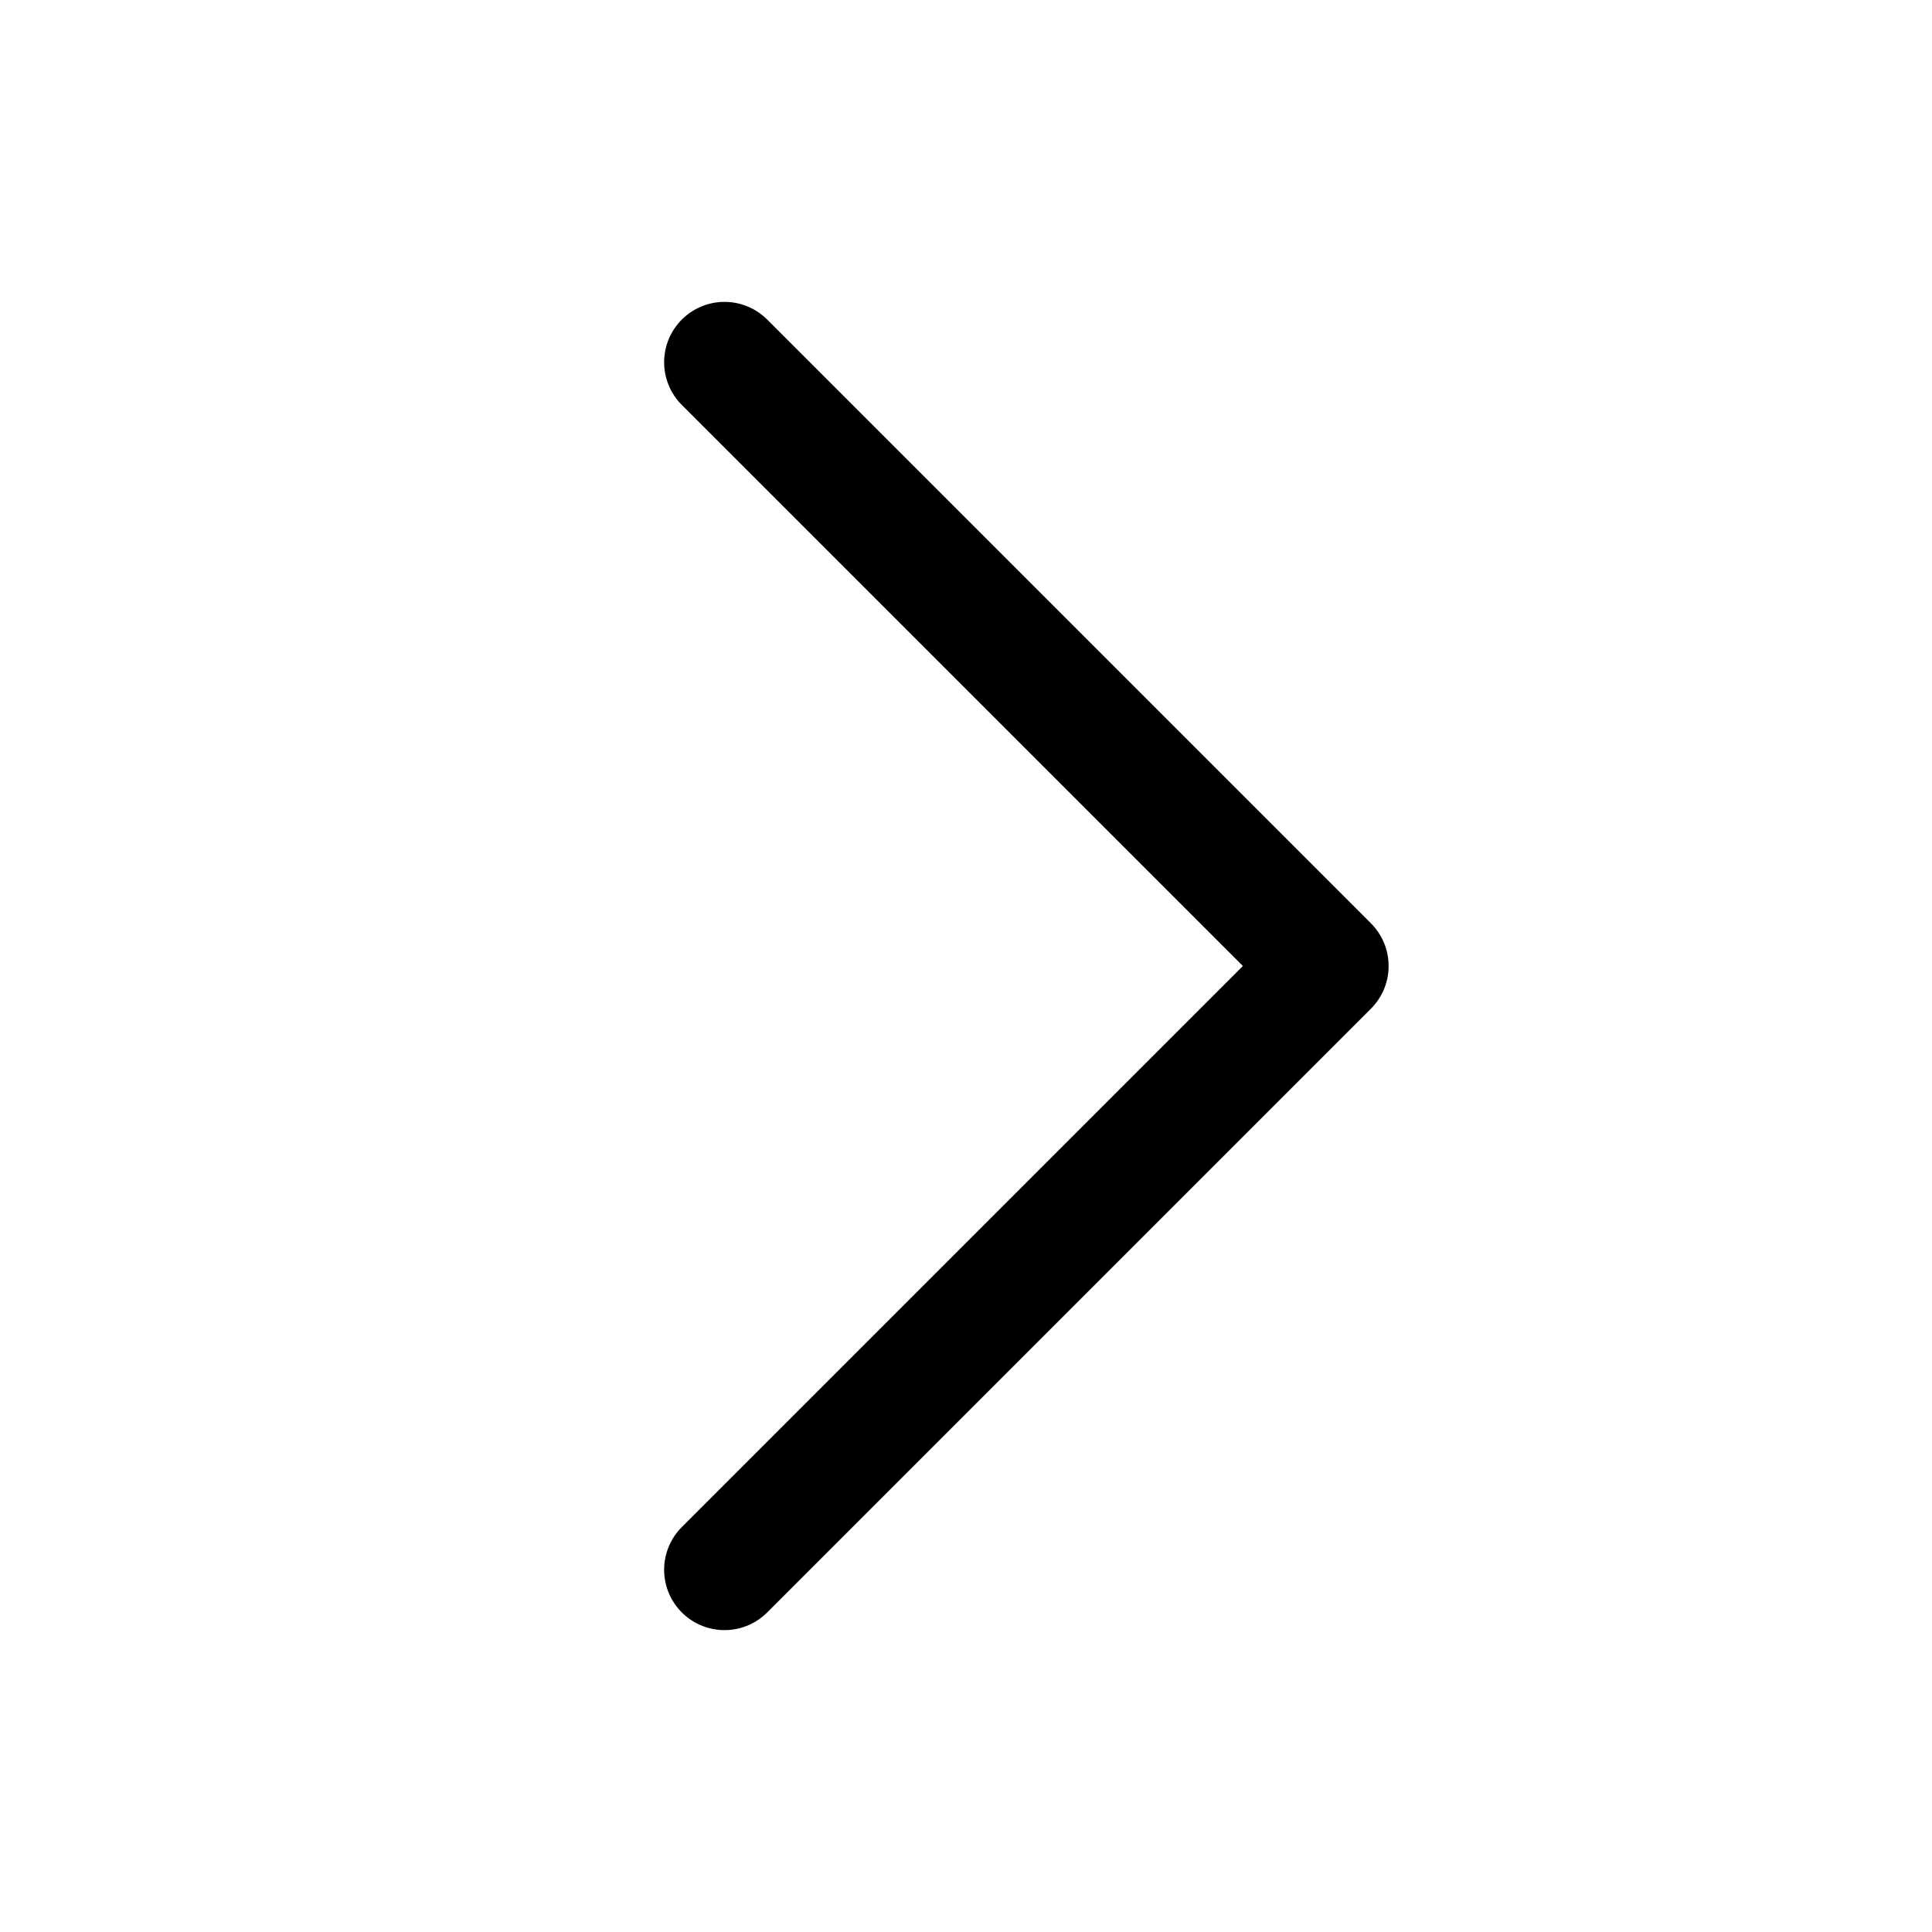
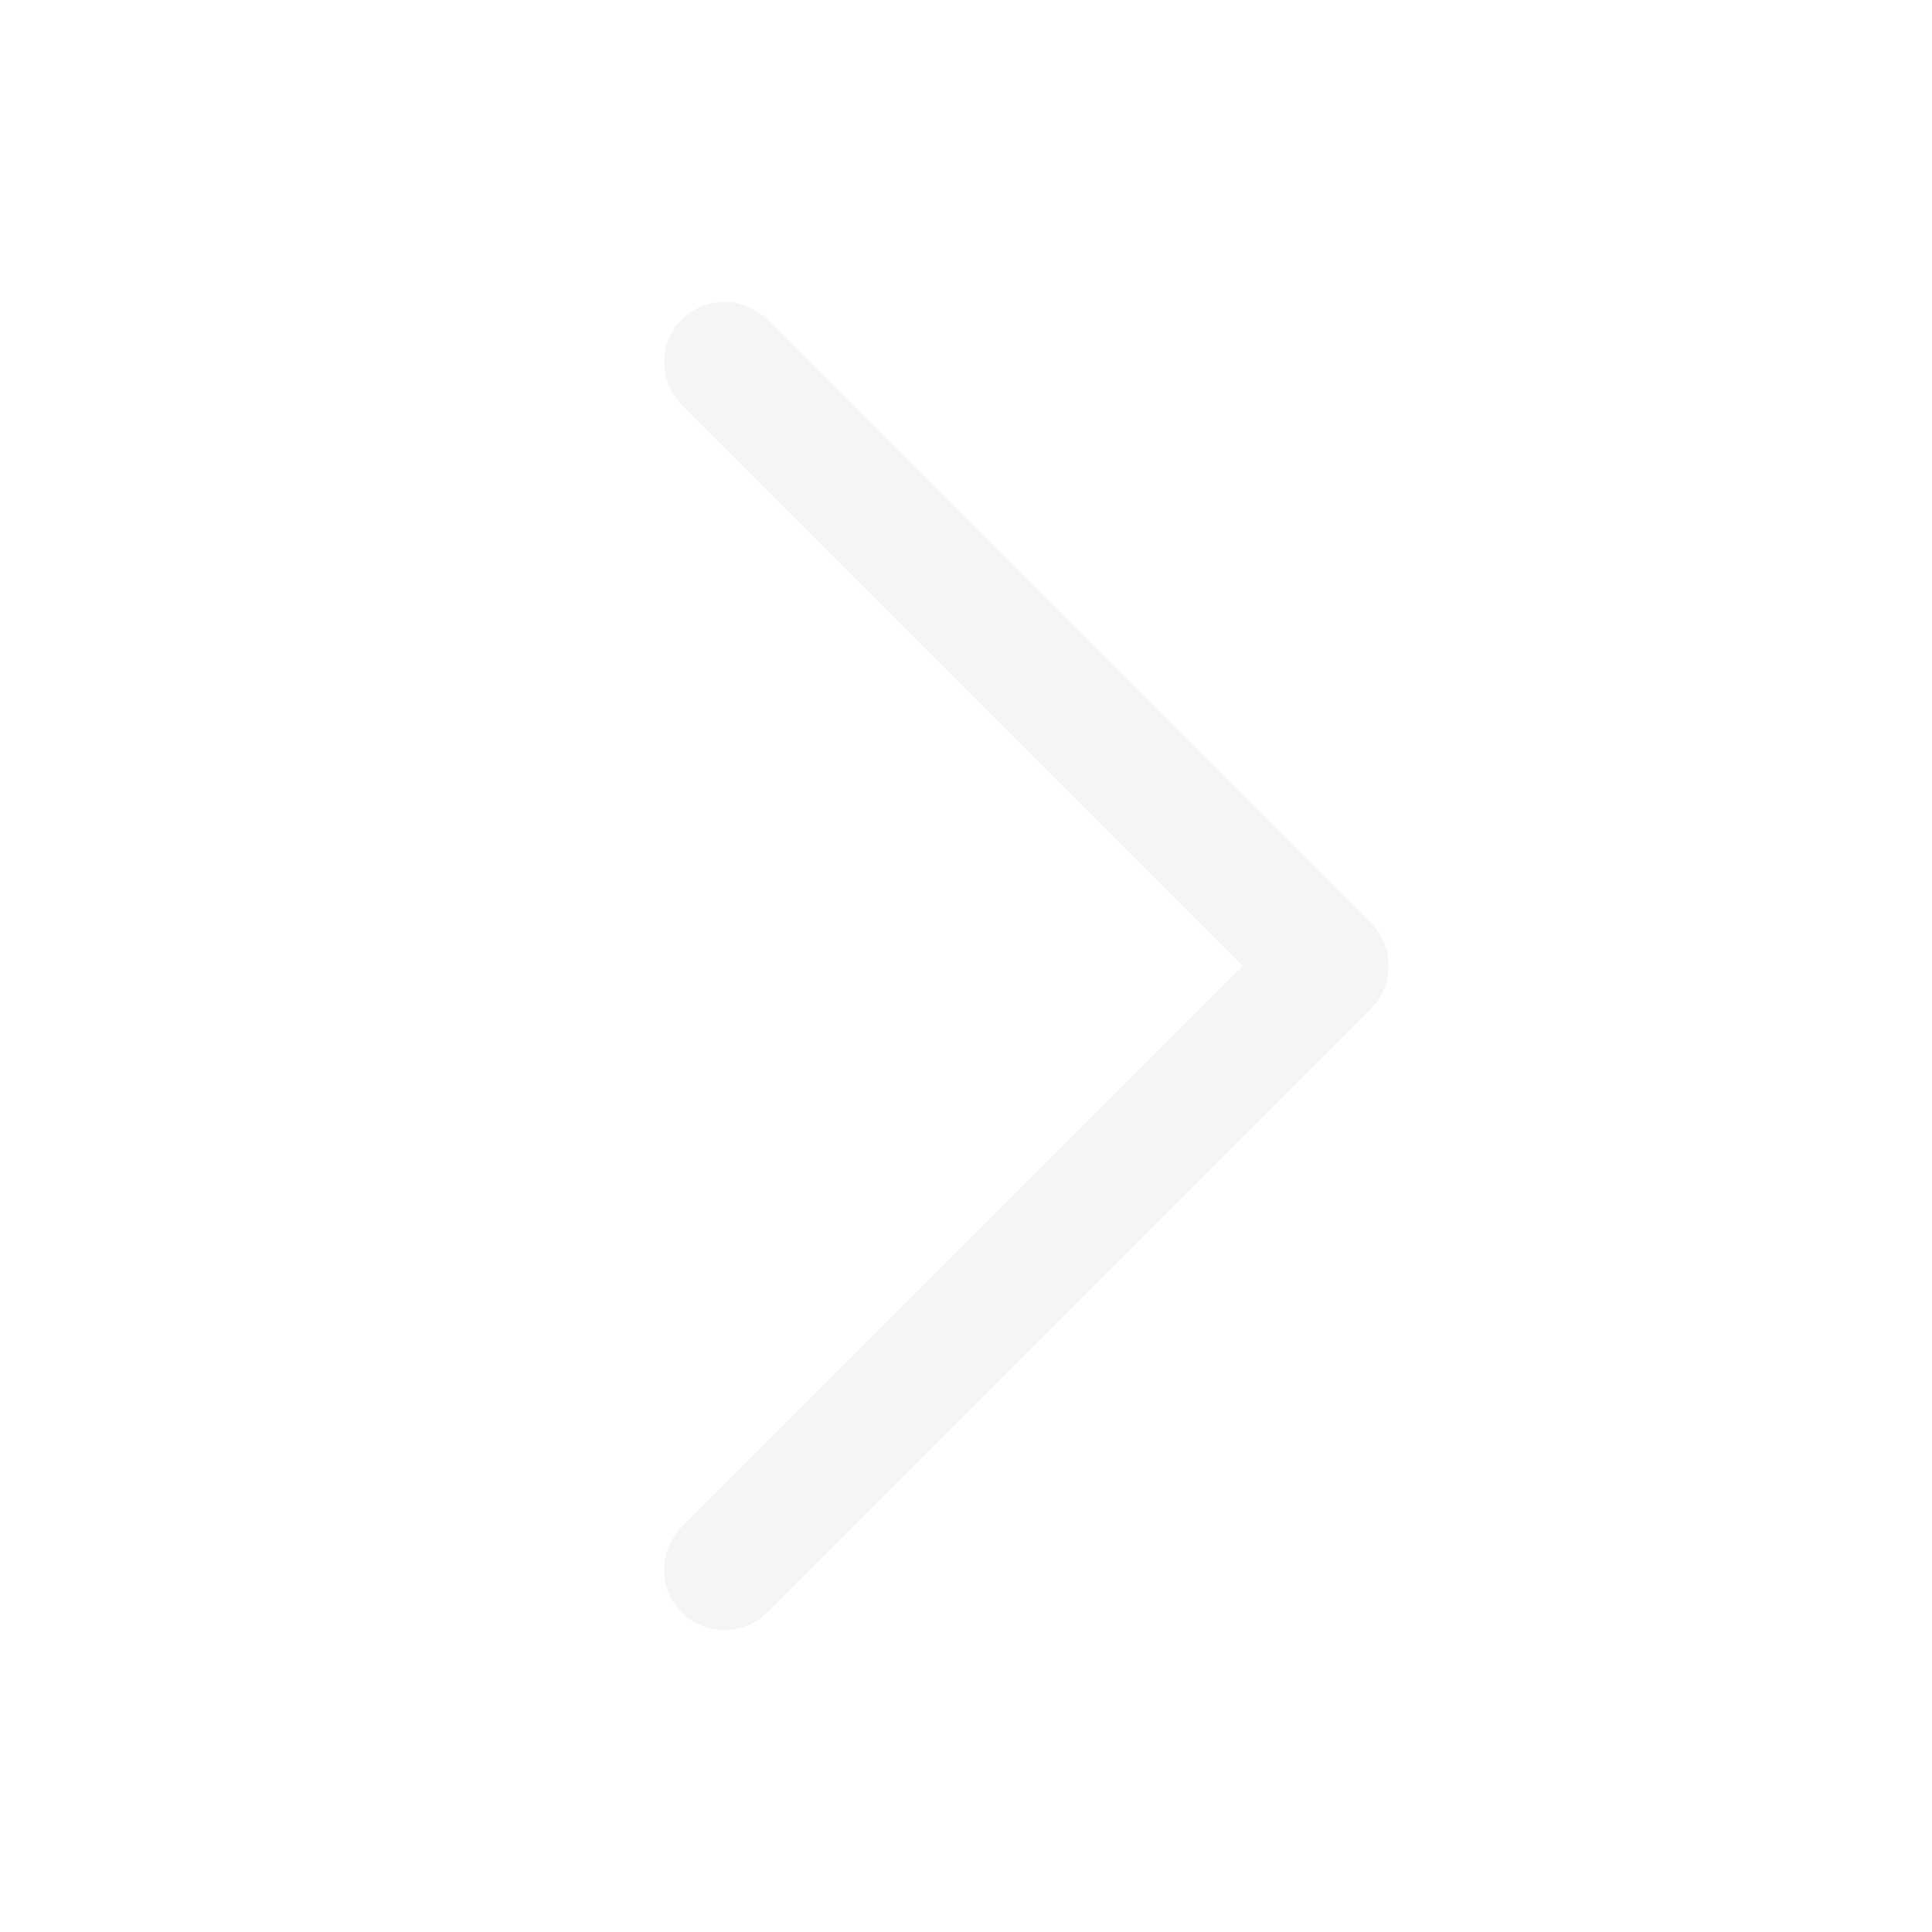
<svg xmlns="http://www.w3.org/2000/svg" width="192" height="192" fill="#000000" viewBox="0 0 256 256">
  <rect width="256" height="256" fill="none" />
-   <polyline points="96 48 176 128 96 208" fill="none" stroke="#000000" stroke-linecap="round" stroke-linejoin="round" stroke-width="16" />
+   <polyline points="96 48 176 128 96 208" fill="none" stroke="#f5f5f5" stroke-linecap="round" stroke-linejoin="round" stroke-width="16" />
</svg>
